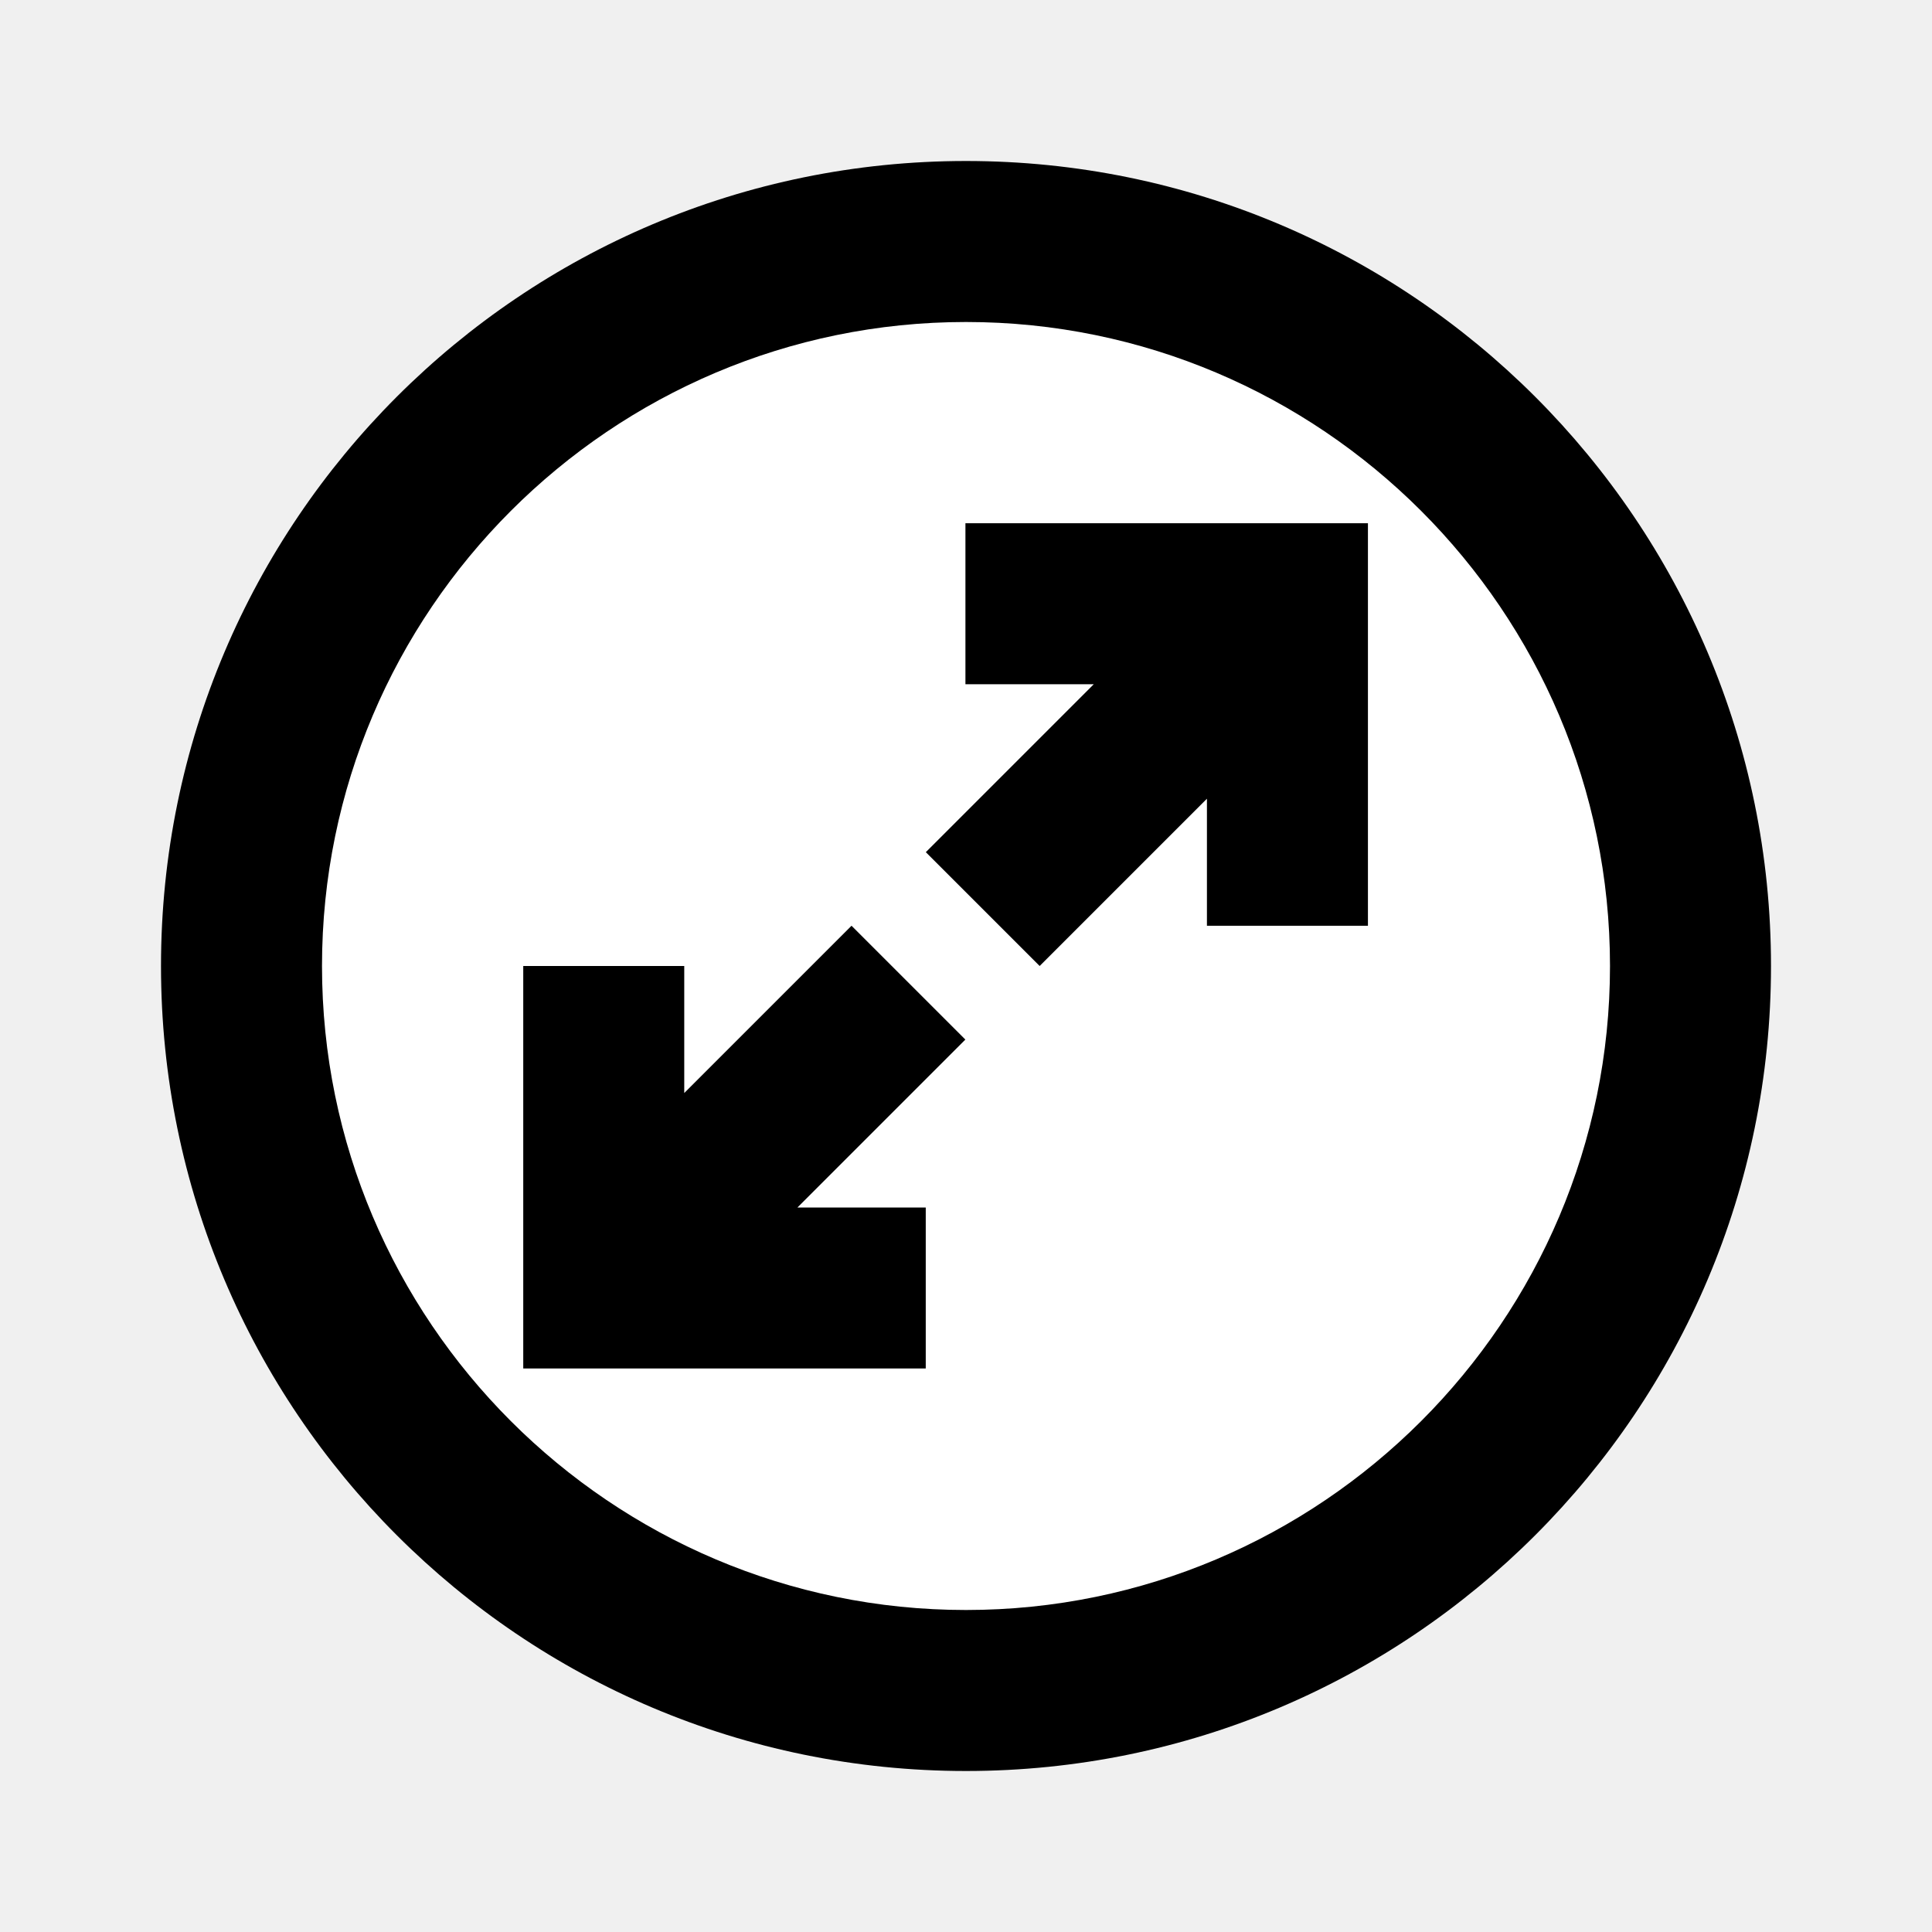
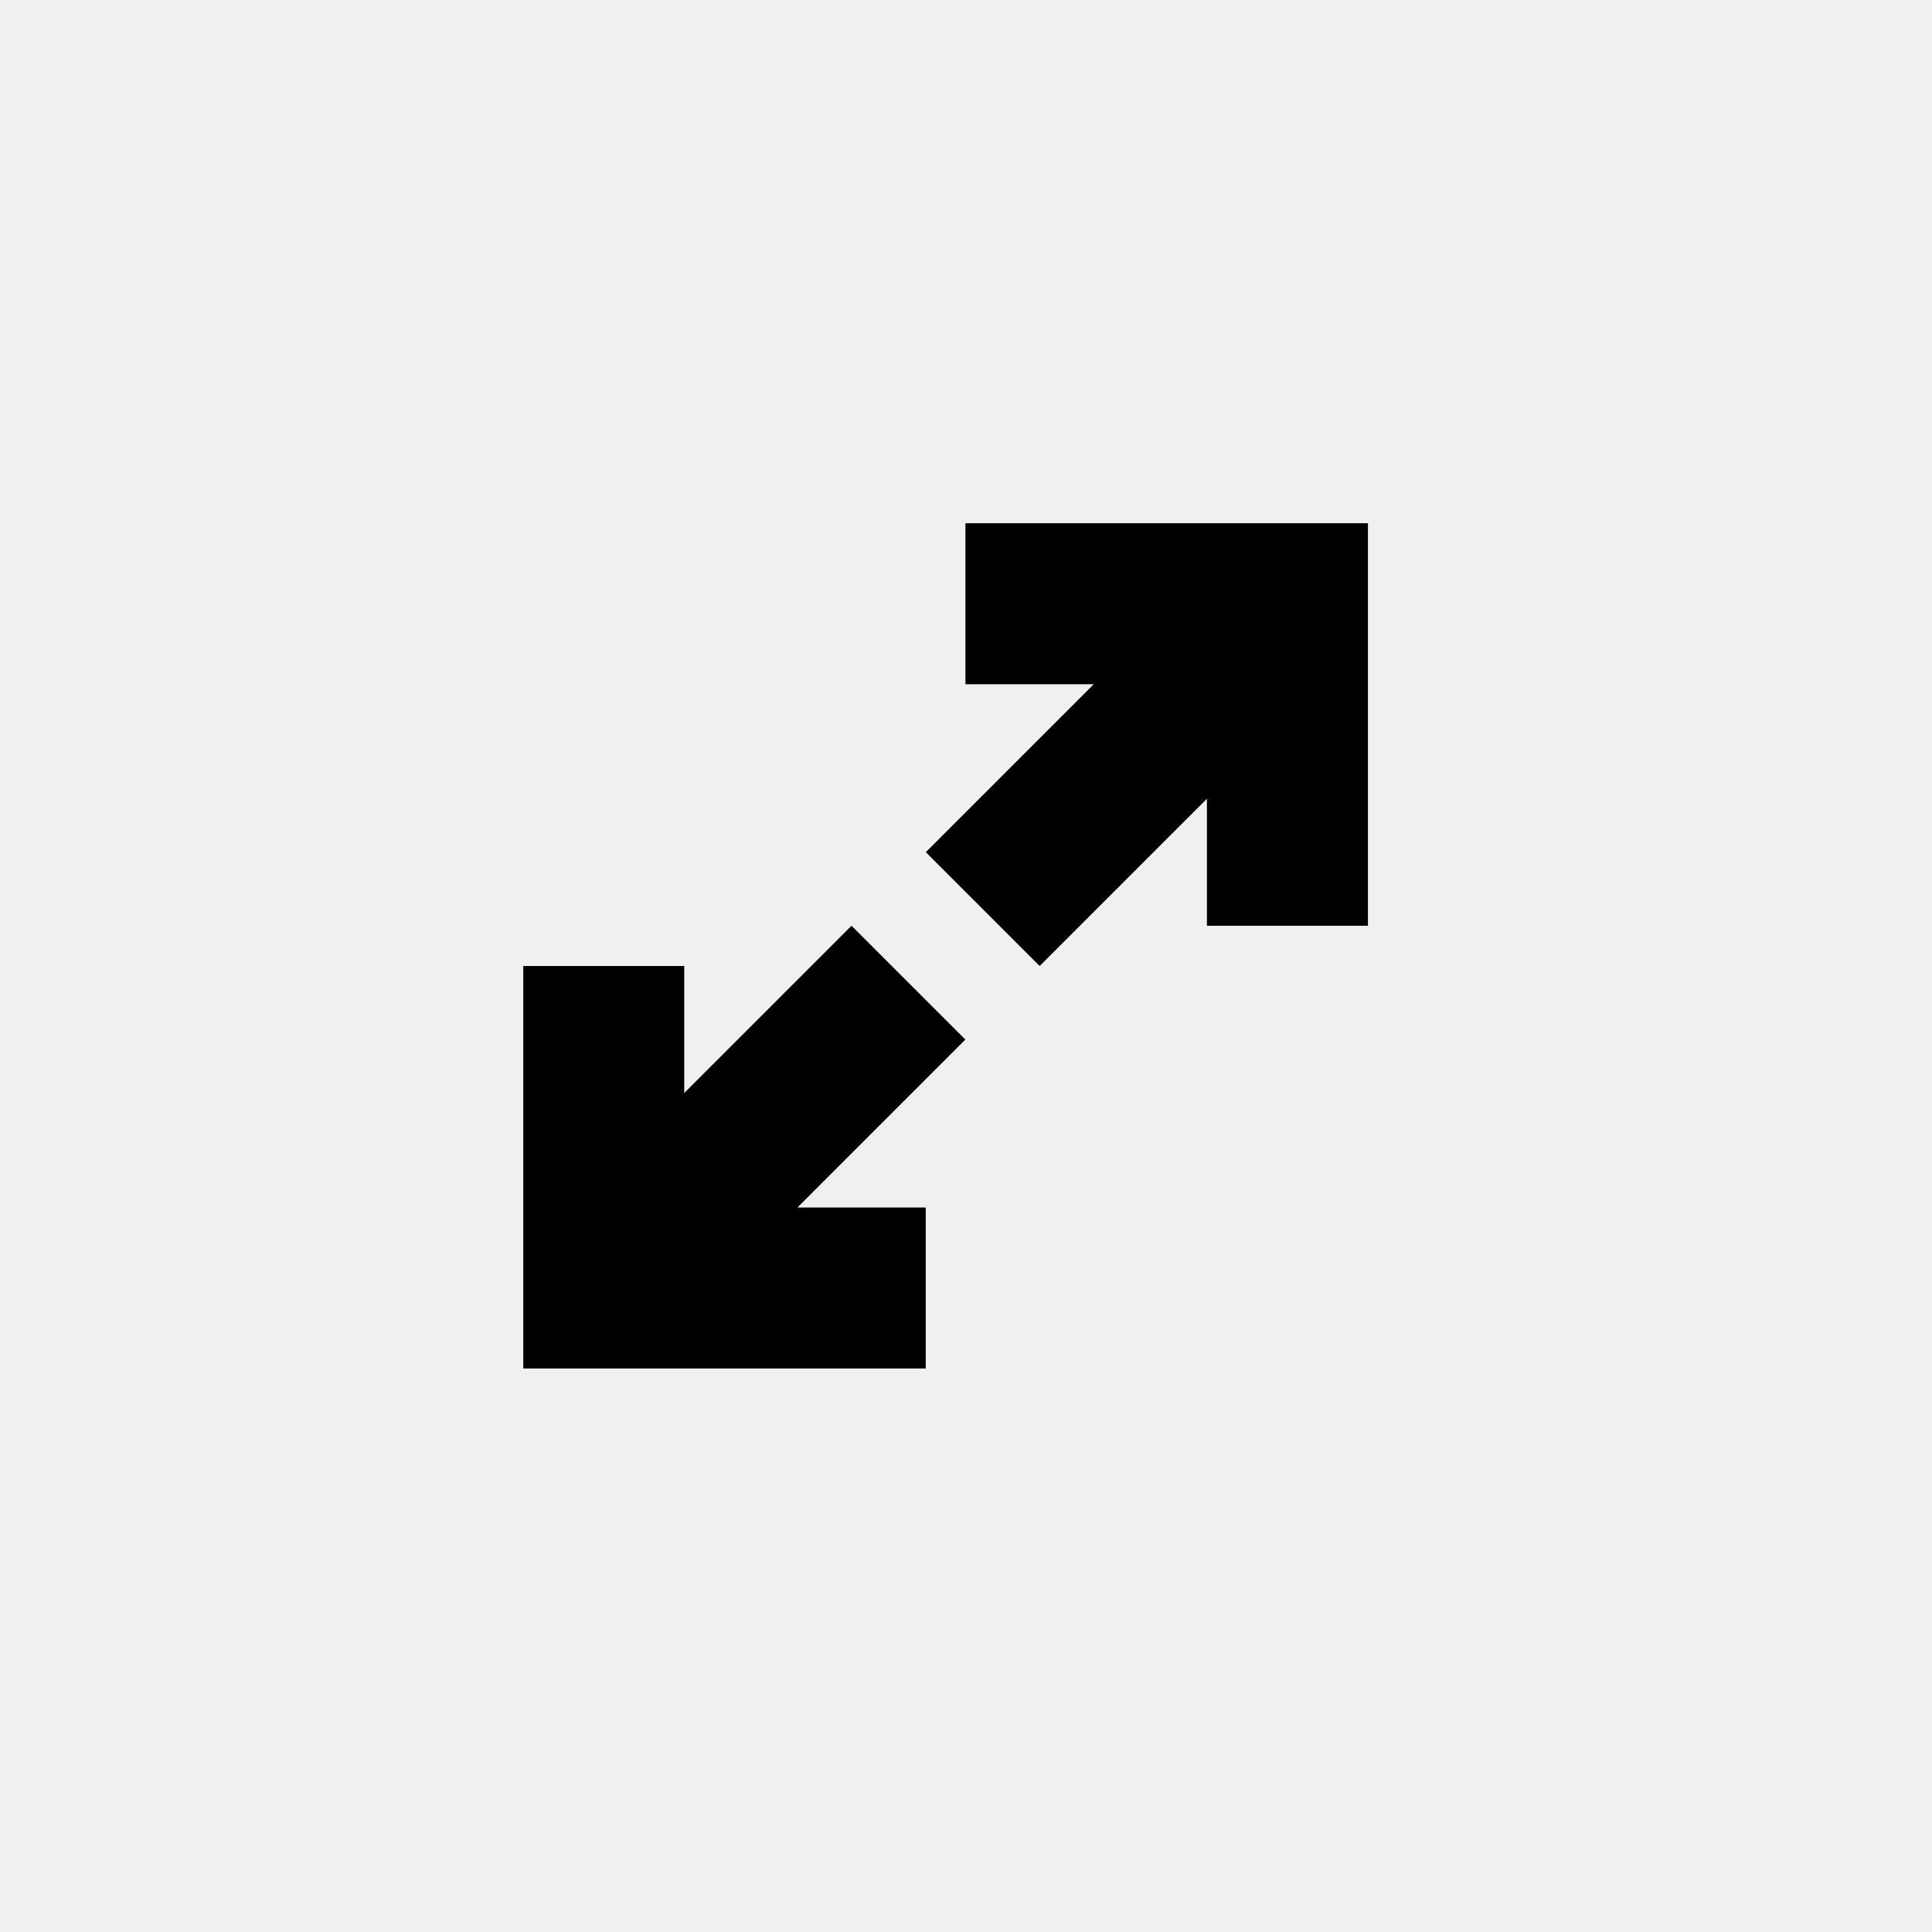
<svg xmlns="http://www.w3.org/2000/svg" id="svg4" version="1.1" viewBox="0 0 24 24">
-   <path id="path424" d="m12 2a10 10 0 0 0-10 10 10 10 0 0 0 10 10 10 10 0 0 0 10-10 10 10 0 0 0-10-10" fill="#000" />
-   <path id="path2" d="m12 20c-4.41 0-8-3.59-8-8s3.59-8 8-8 8 3.59 8 8-3.59 8-8 8" fill="#fff" />
  <path id="rect1049-3-5" d="m11.993 8.5v-2h5v2zm0.922 3.5-1.414-1.414 2.828-2.828 1.414 1.414zm4.078-0.5h-2v-5h2zm-5.493 3.5v2h-5v-2zm-0.922-3.5 1.414 1.414-2.828 2.828-1.414-1.414zm-4.078 0.5h2v5h-2z" stroke-width="0" style="paint-order:stroke fill markers" fill="#000" />
</svg>
